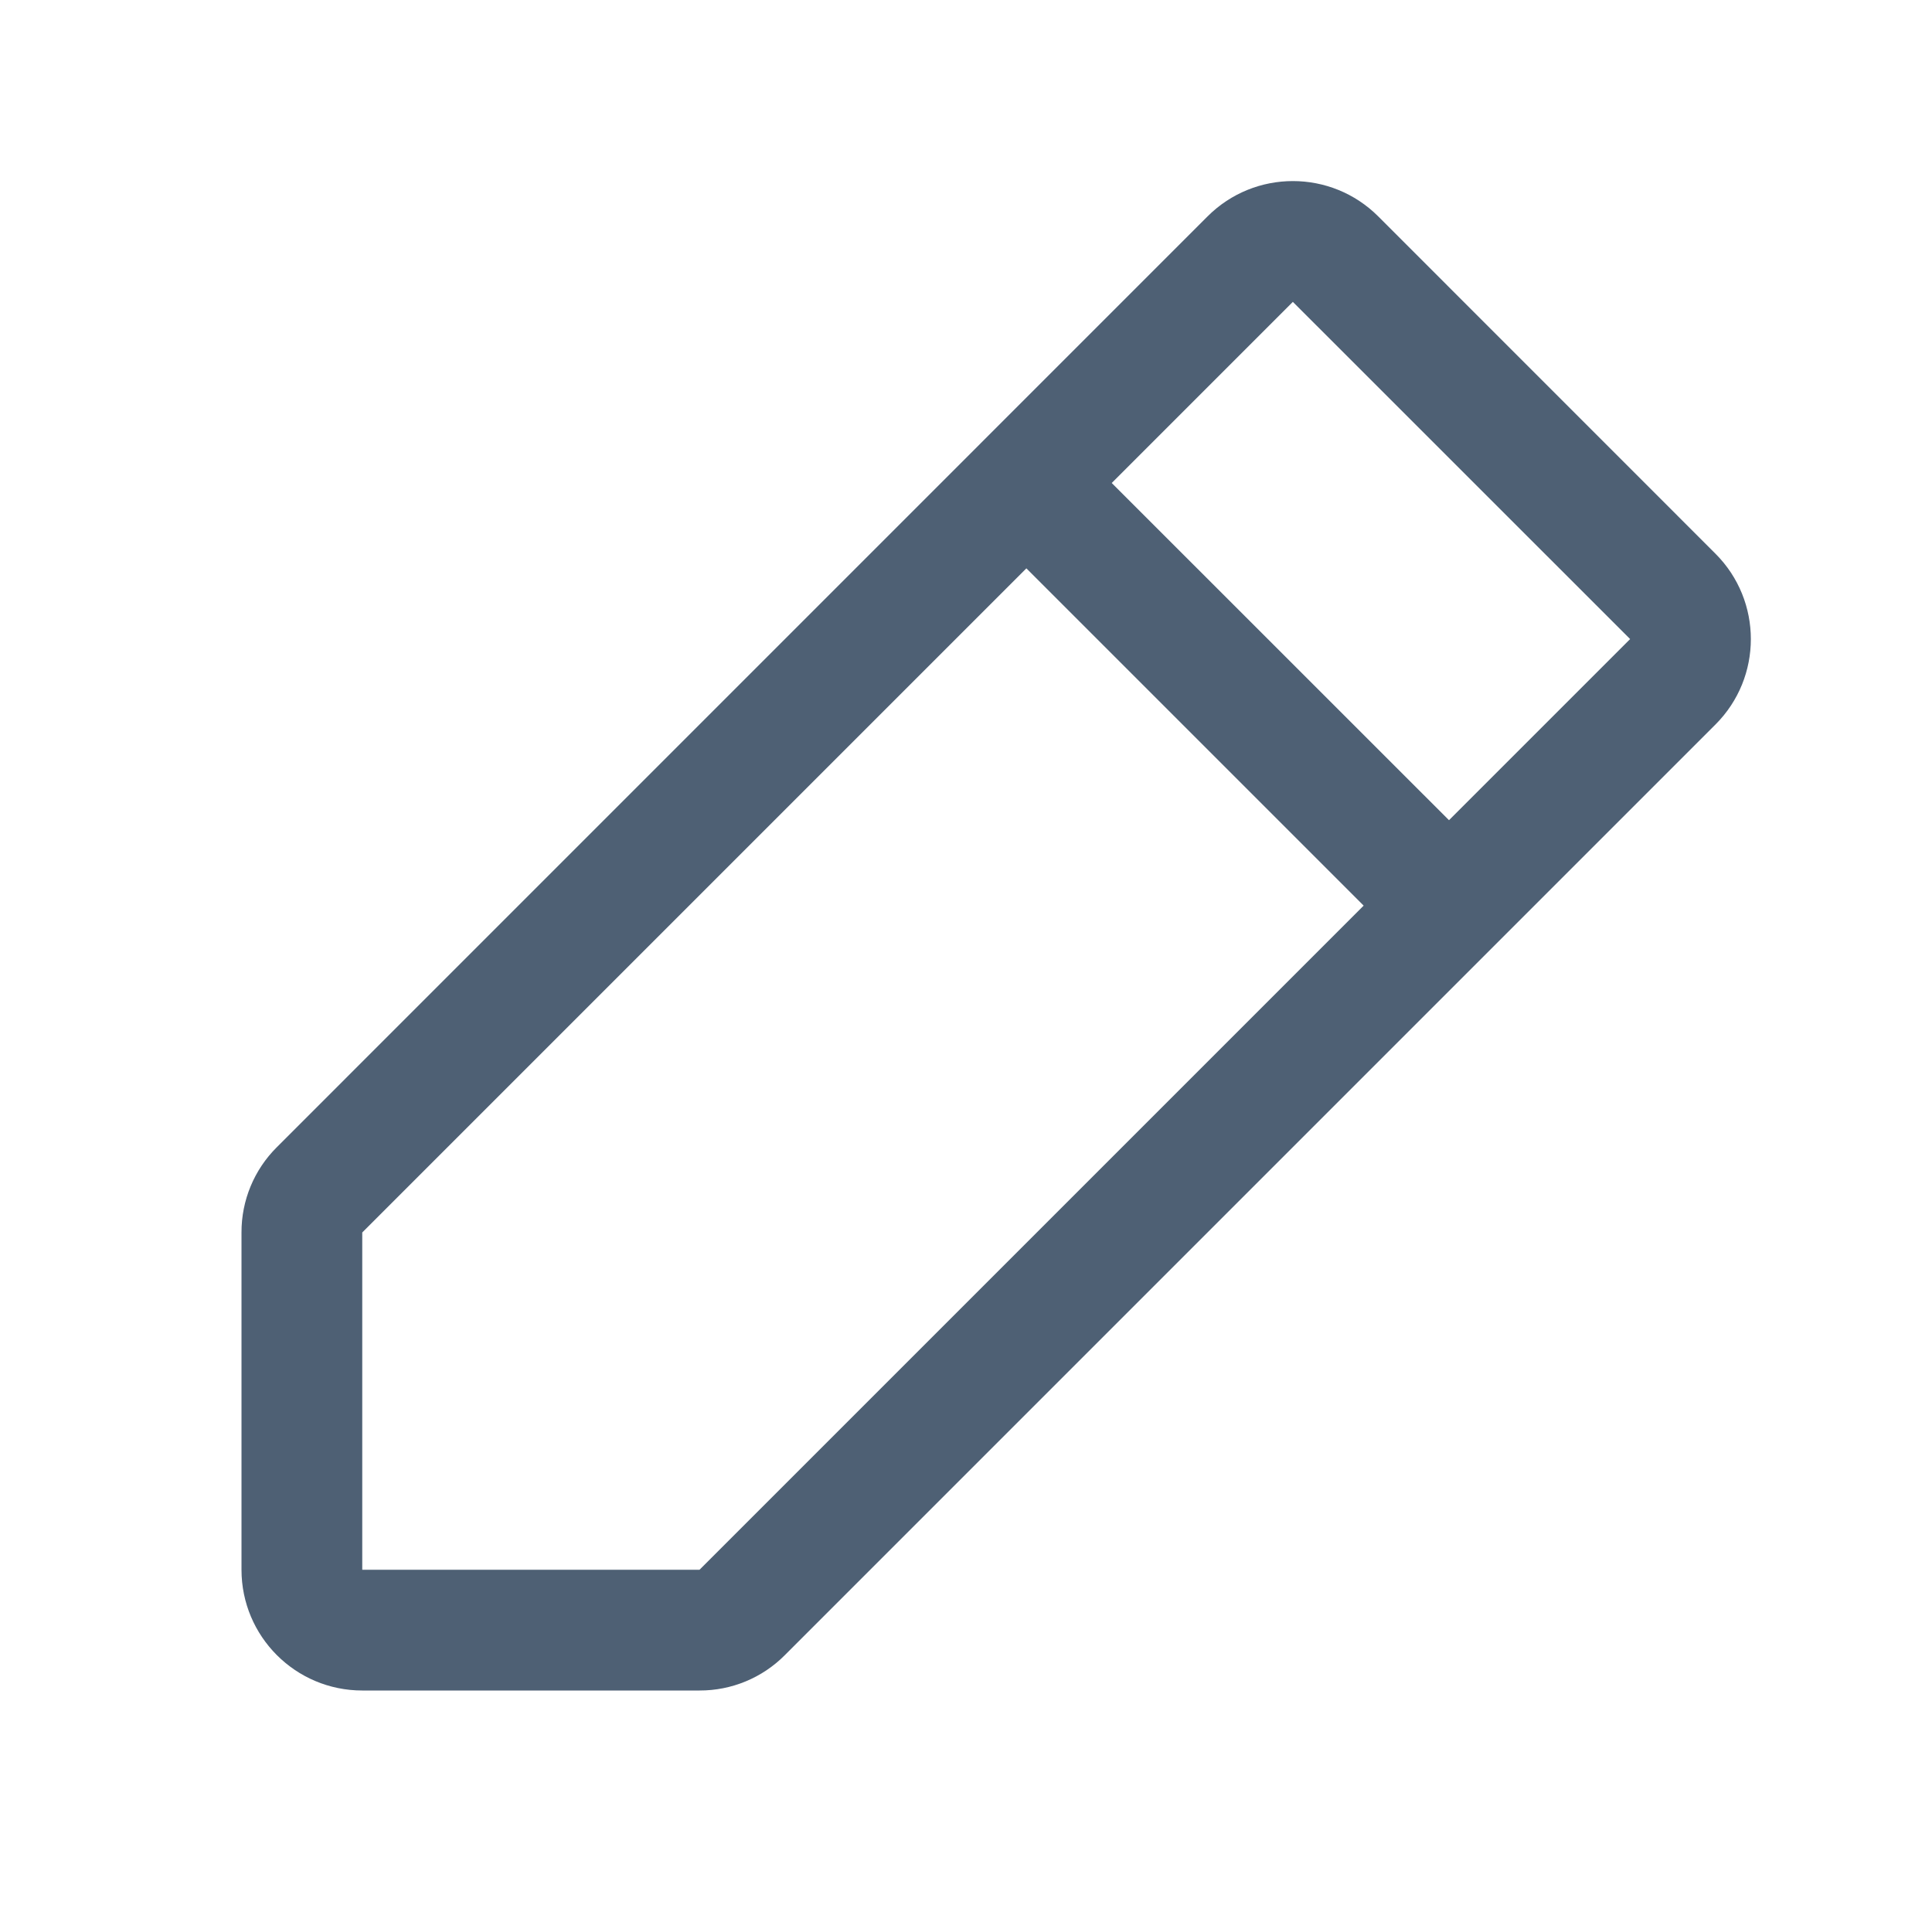
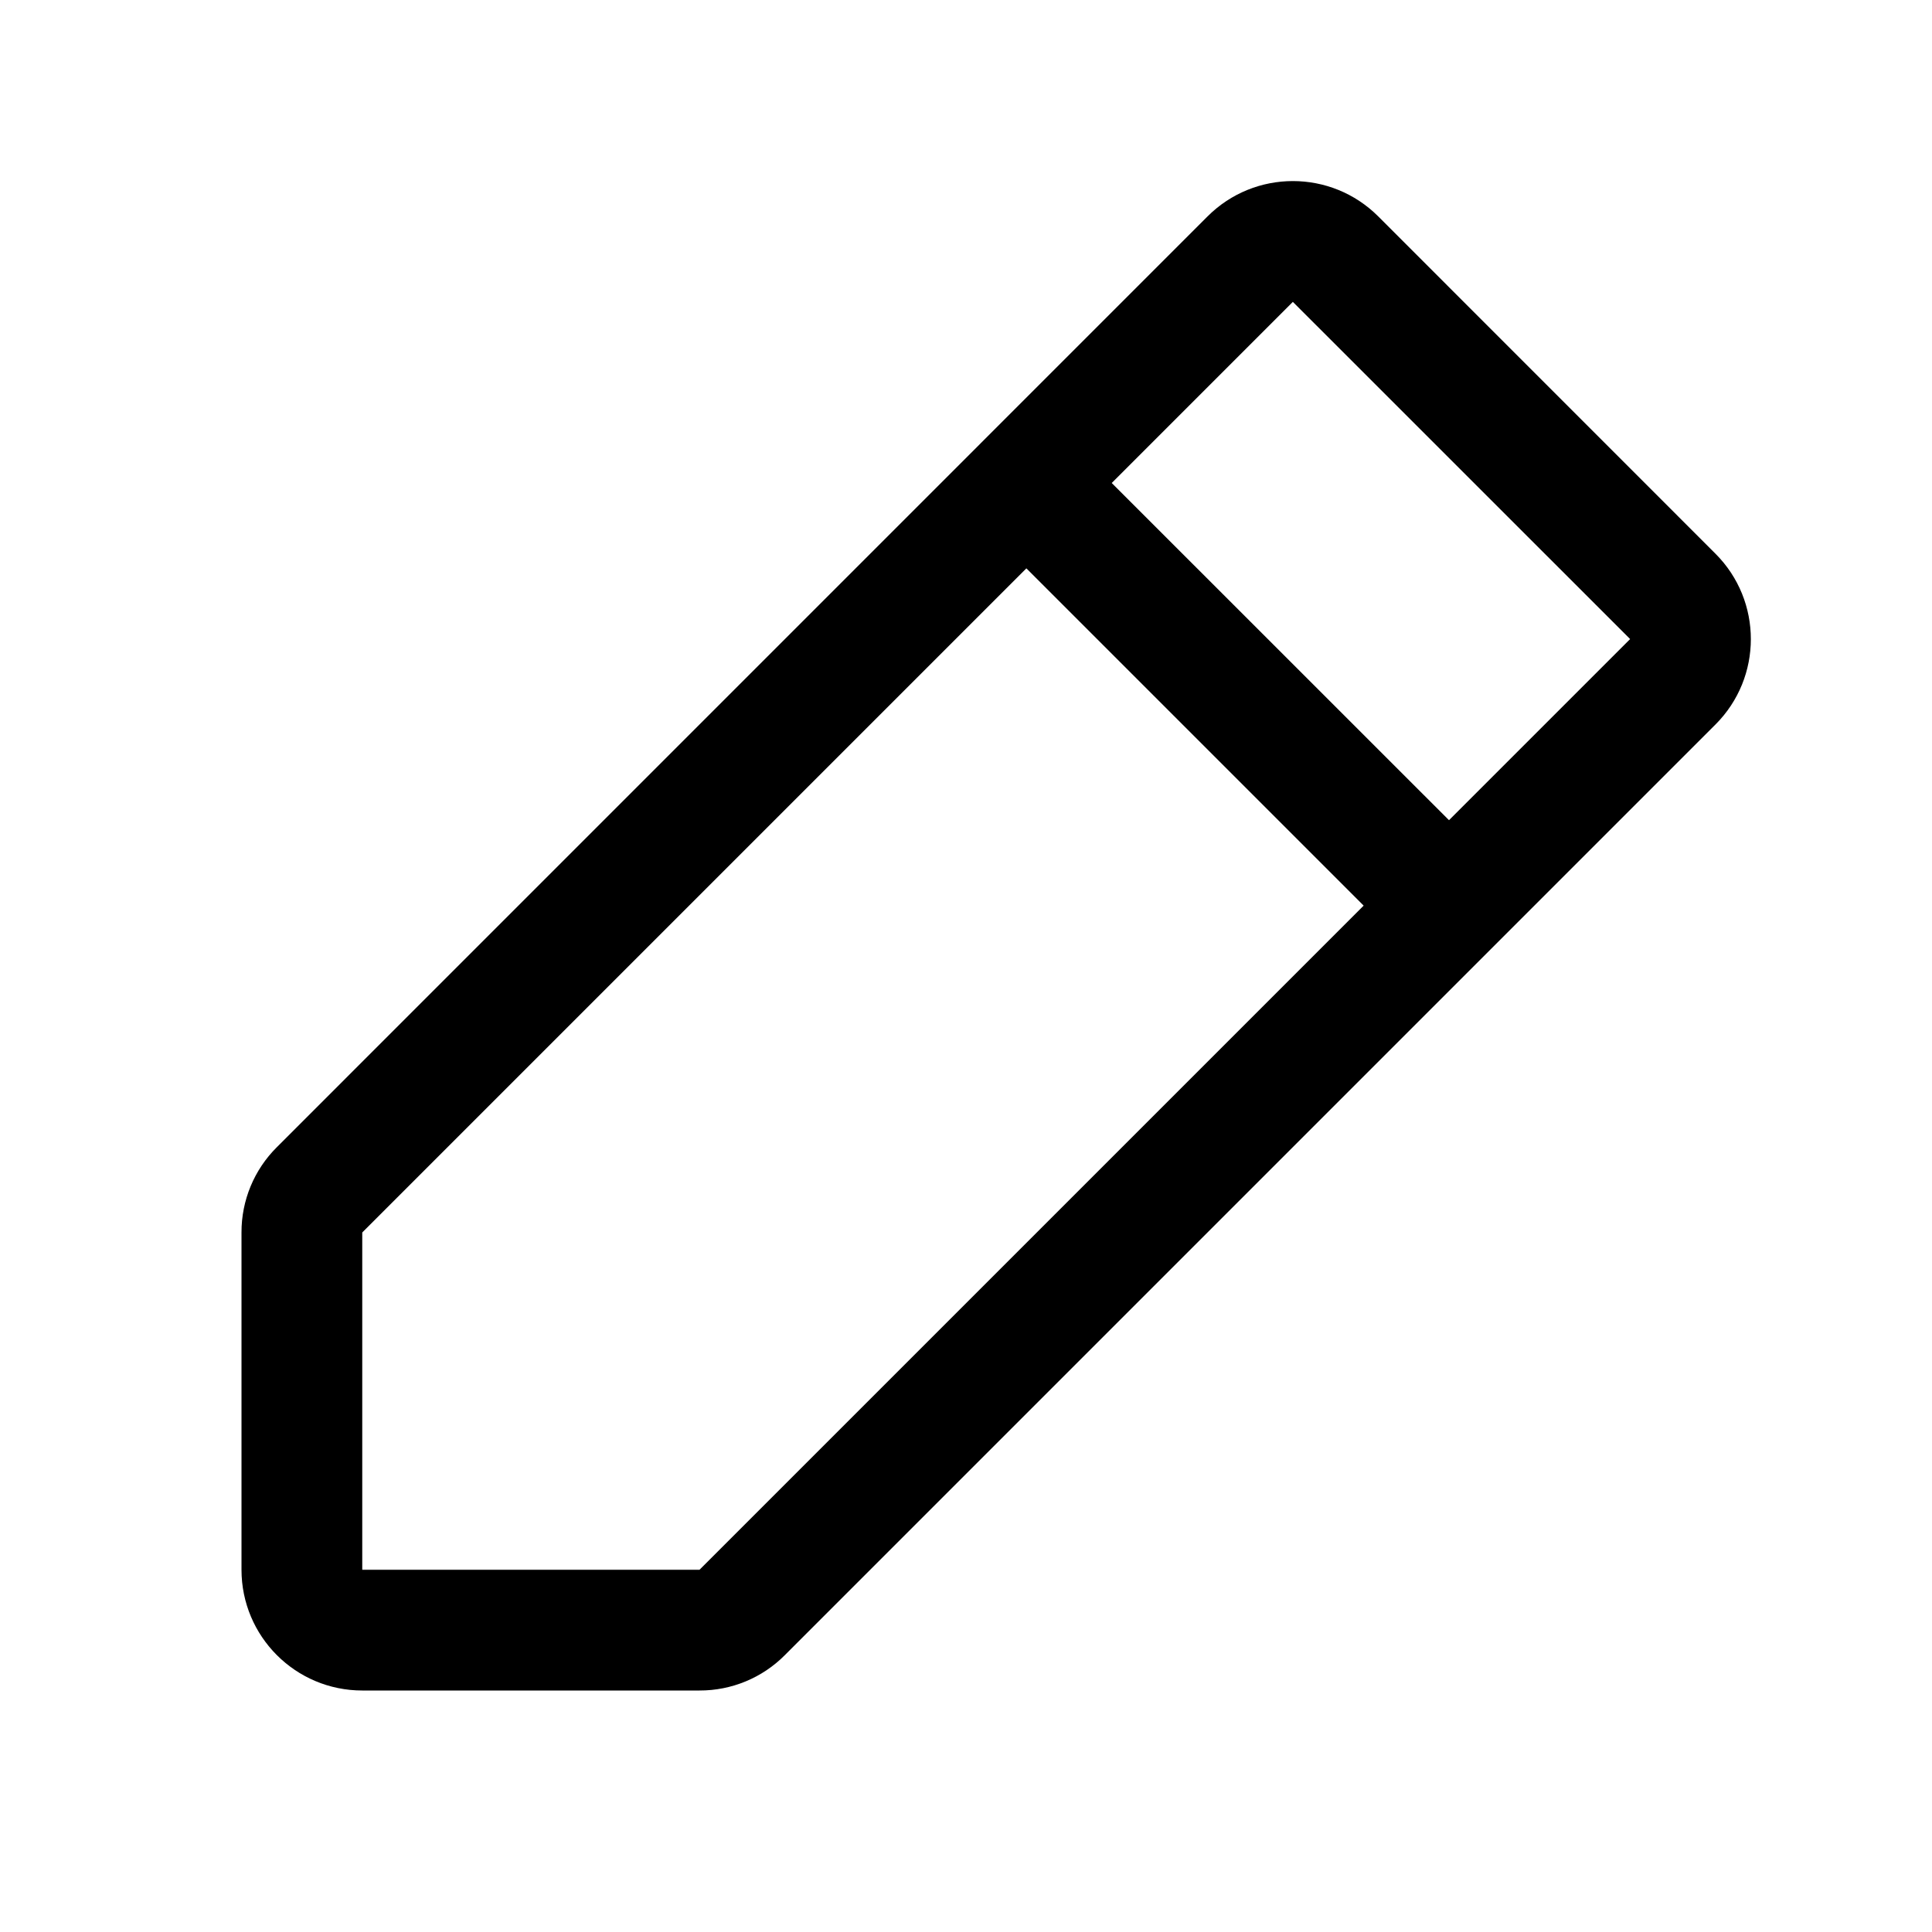
- <svg xmlns="http://www.w3.org/2000/svg" width="24" height="24" fill="#4e6074" viewBox="0 0 256 256">
+ <svg xmlns="http://www.w3.org/2000/svg" width="32" height="32" fill="#000000" viewBox="0 0 256 256">
  <path d="M227.31,73.37,182.63,28.68a16,16,0,0,0-22.63,0L36.69,152A15.86,15.86,0,0,0,32,163.31V208a16,16,0,0,0,16,16H92.69A15.86,15.86,0,0,0,104,219.31L227.31,96a16,16,0,0,0,0-22.63ZM92.69,208H48V163.31l88-88L180.69,120ZM192,108.68,147.31,64l24-24L216,84.68Z" />
</svg>
